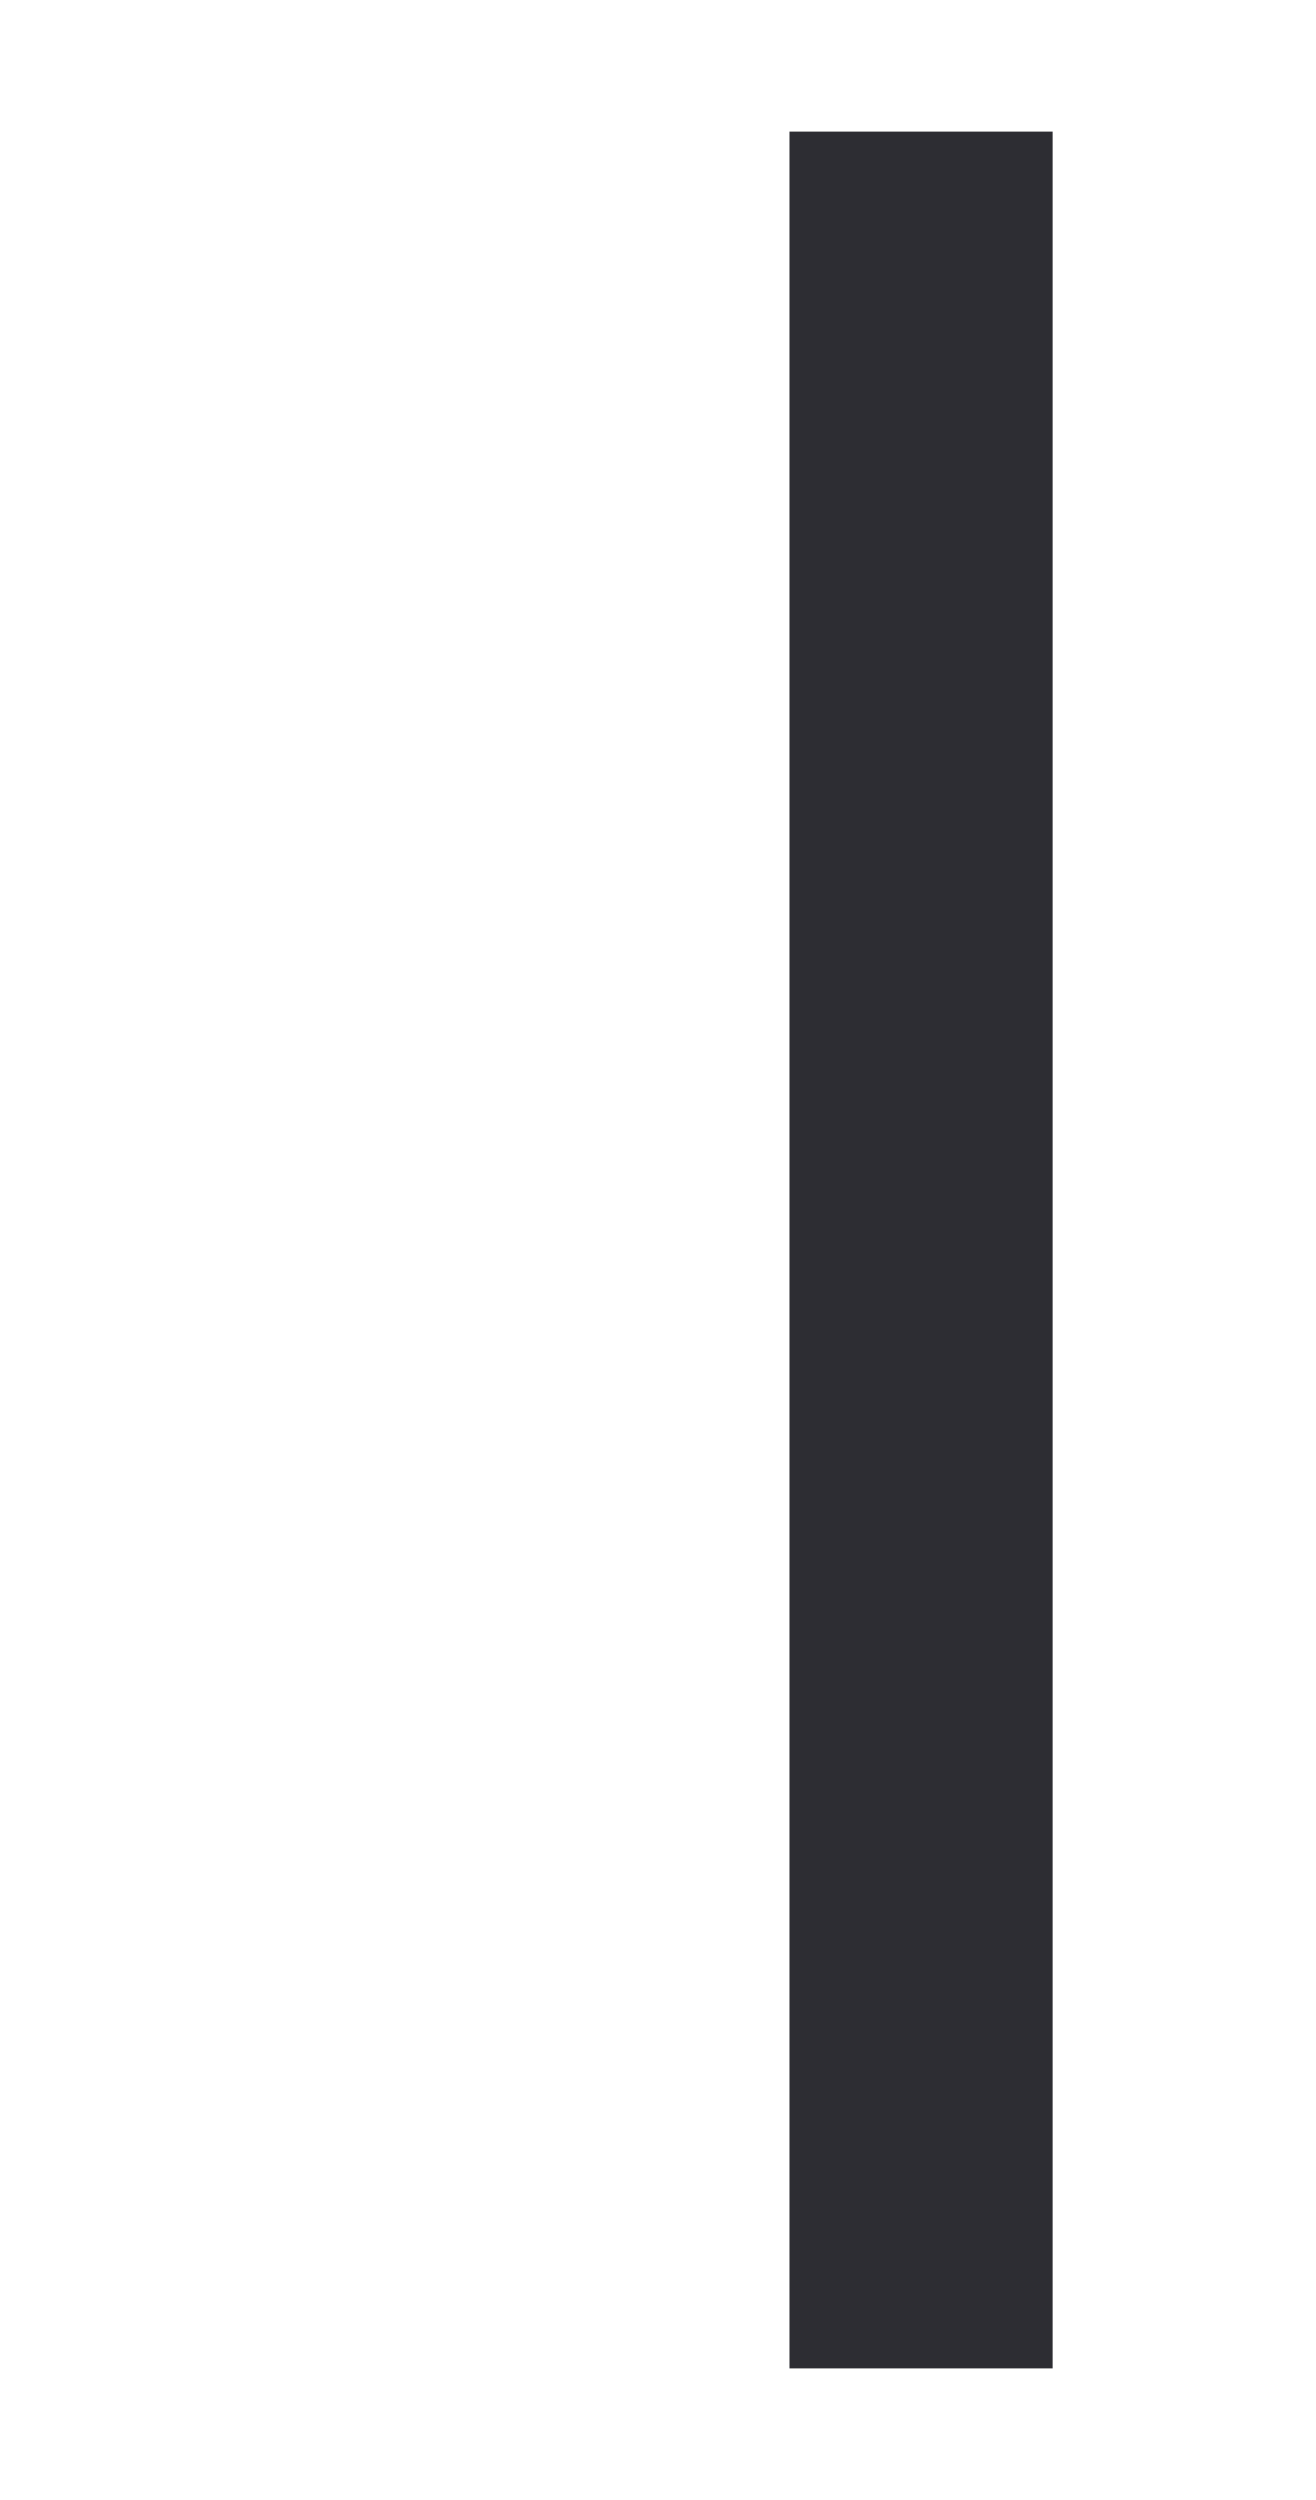
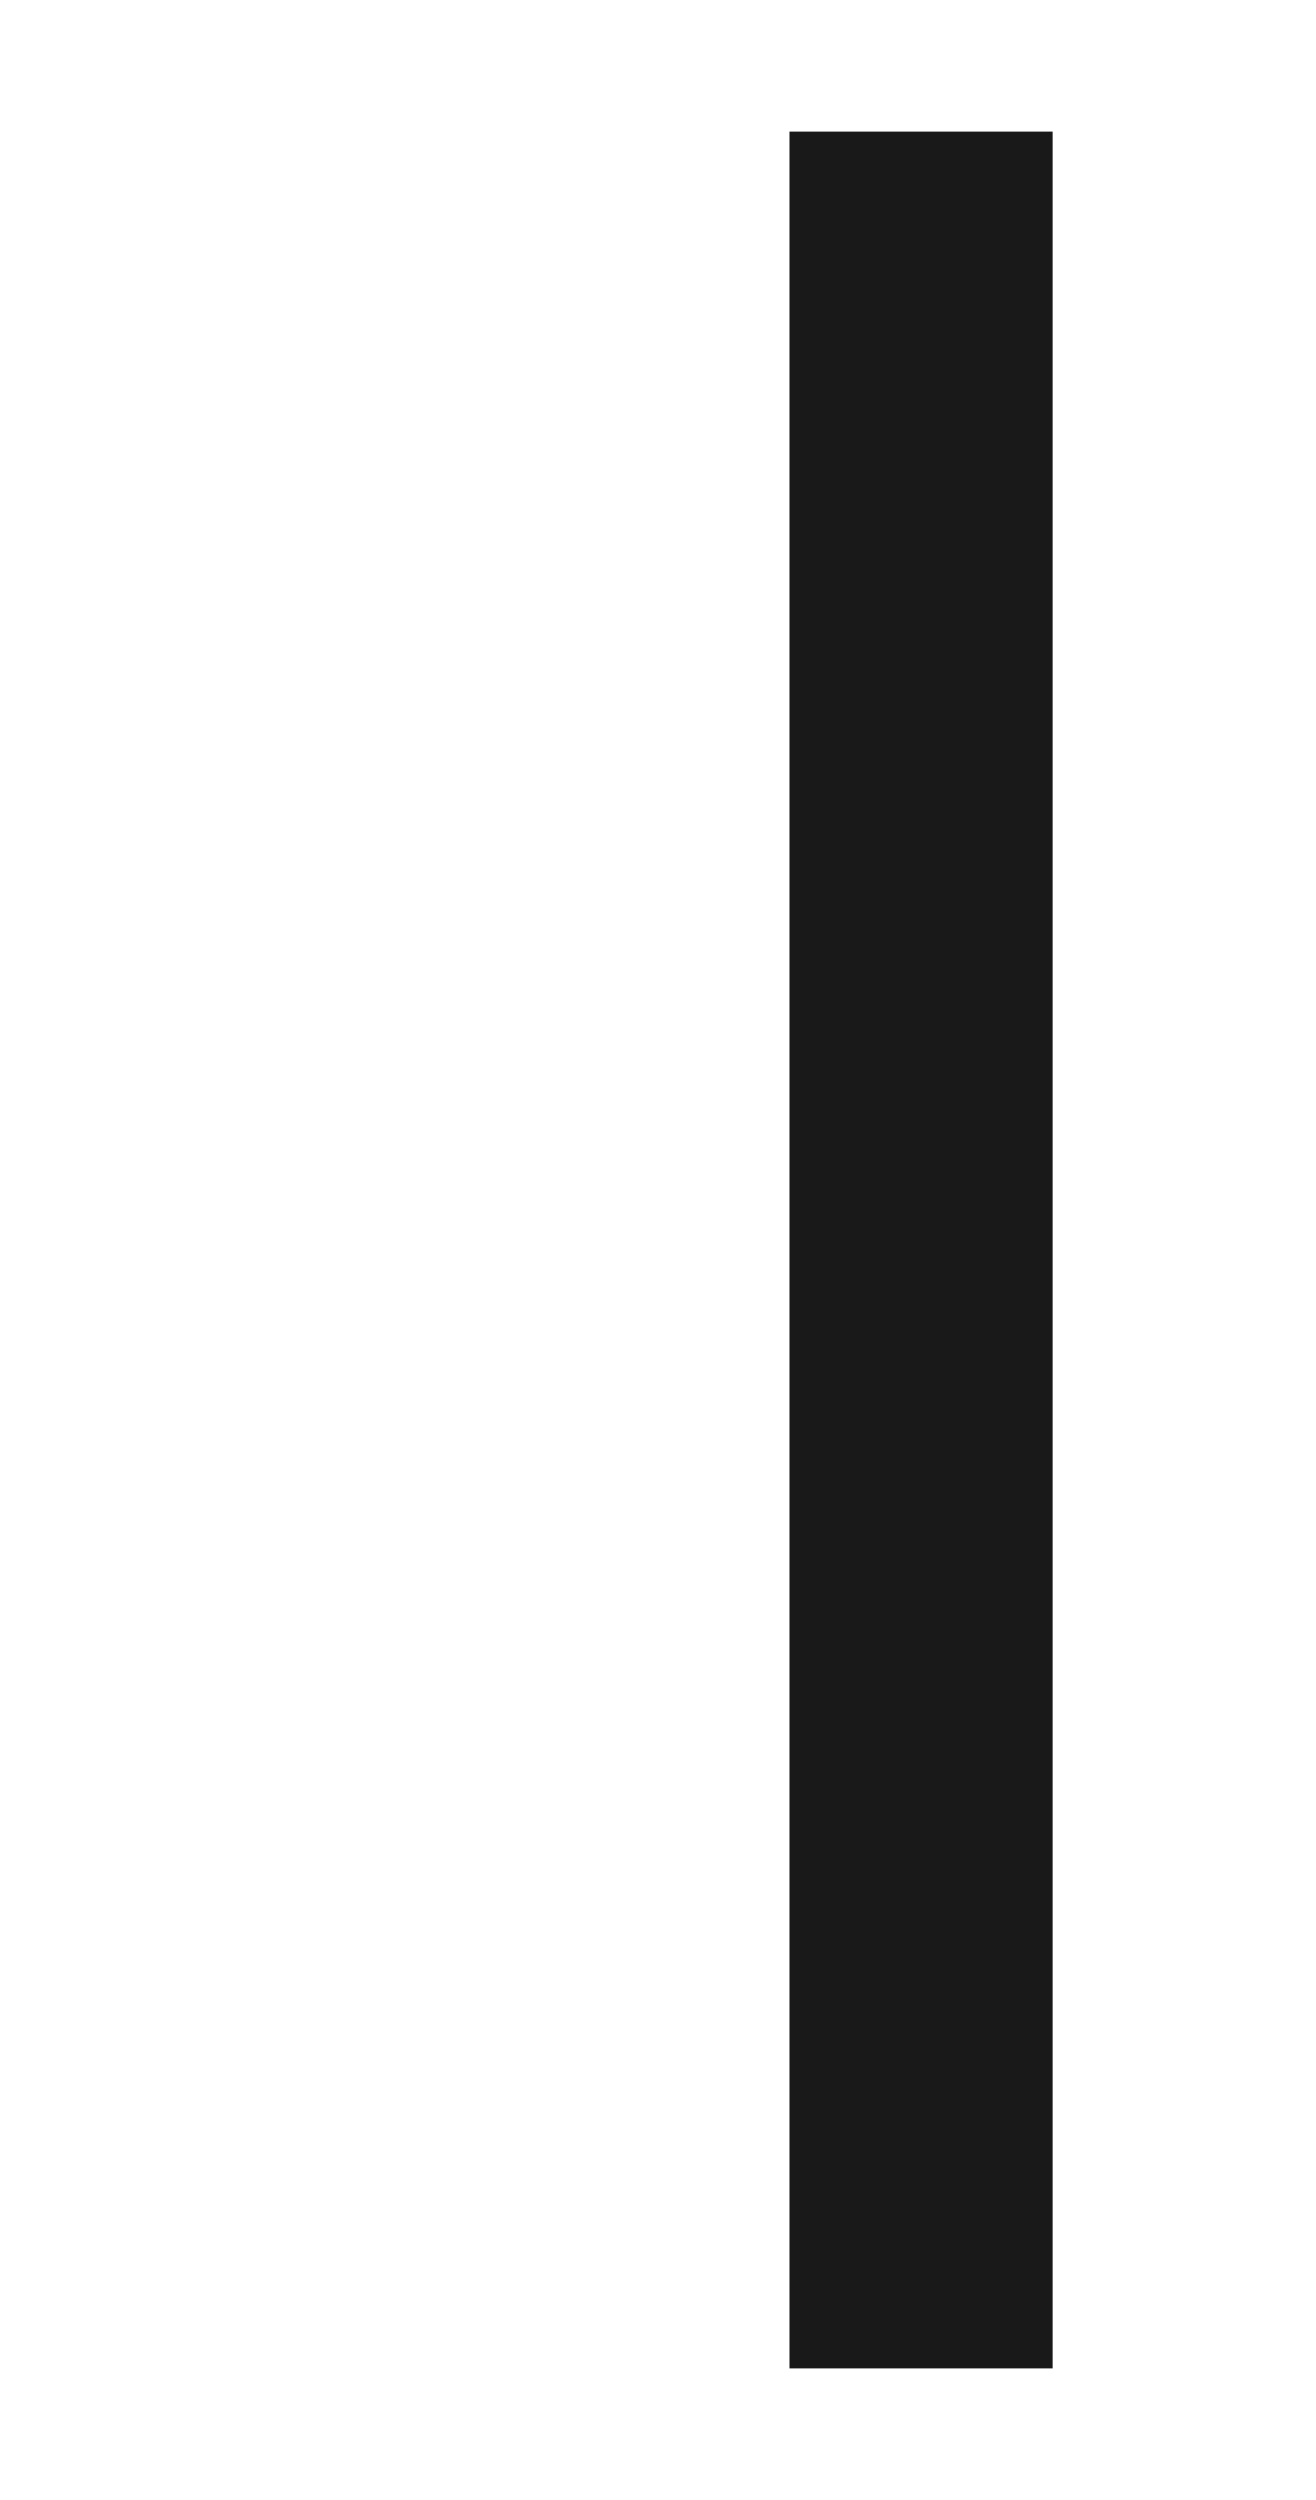
<svg xmlns="http://www.w3.org/2000/svg" width="10" height="19" id="svg2" version="1.1">
  <defs id="defs4">
    <clipPath clipPathUnits="userSpaceOnUse" id="clipPath4069">
      <rect style="opacity:0.12;color:#000000;fill:#ff00ff;fill-opacity:1;fill-rule:nonzero;stroke:none;stroke-width:1;marker:none;visibility:visible;display:inline;overflow:visible;enable-background:accumulate" id="rect4071" width="10" height="19" x="20" y="1033.362" />
    </clipPath>
  </defs>
  <g id="layer1" transform="translate(0,-1033.362)">
-     <rect style="fill:#17171d;fill-opacity:0.902;fill-rule:evenodd;stroke:none;stroke-width:1px;stroke-linecap:butt;stroke-linejoin:miter;stroke-opacity:1" id="rect3338" width="2" height="17" x="6" y="1034.362" ry="1.7382812e-05" />
+     <rect style="fill:#000000;fill-opacity:0.902;fill-rule:evenodd;stroke:none;stroke-width:1px;stroke-linecap:butt;stroke-linejoin:miter;stroke-opacity:1" id="rect3338" width="2" height="17" x="6" y="1034.362" ry="1.7382812e-05" />
  </g>
</svg>
